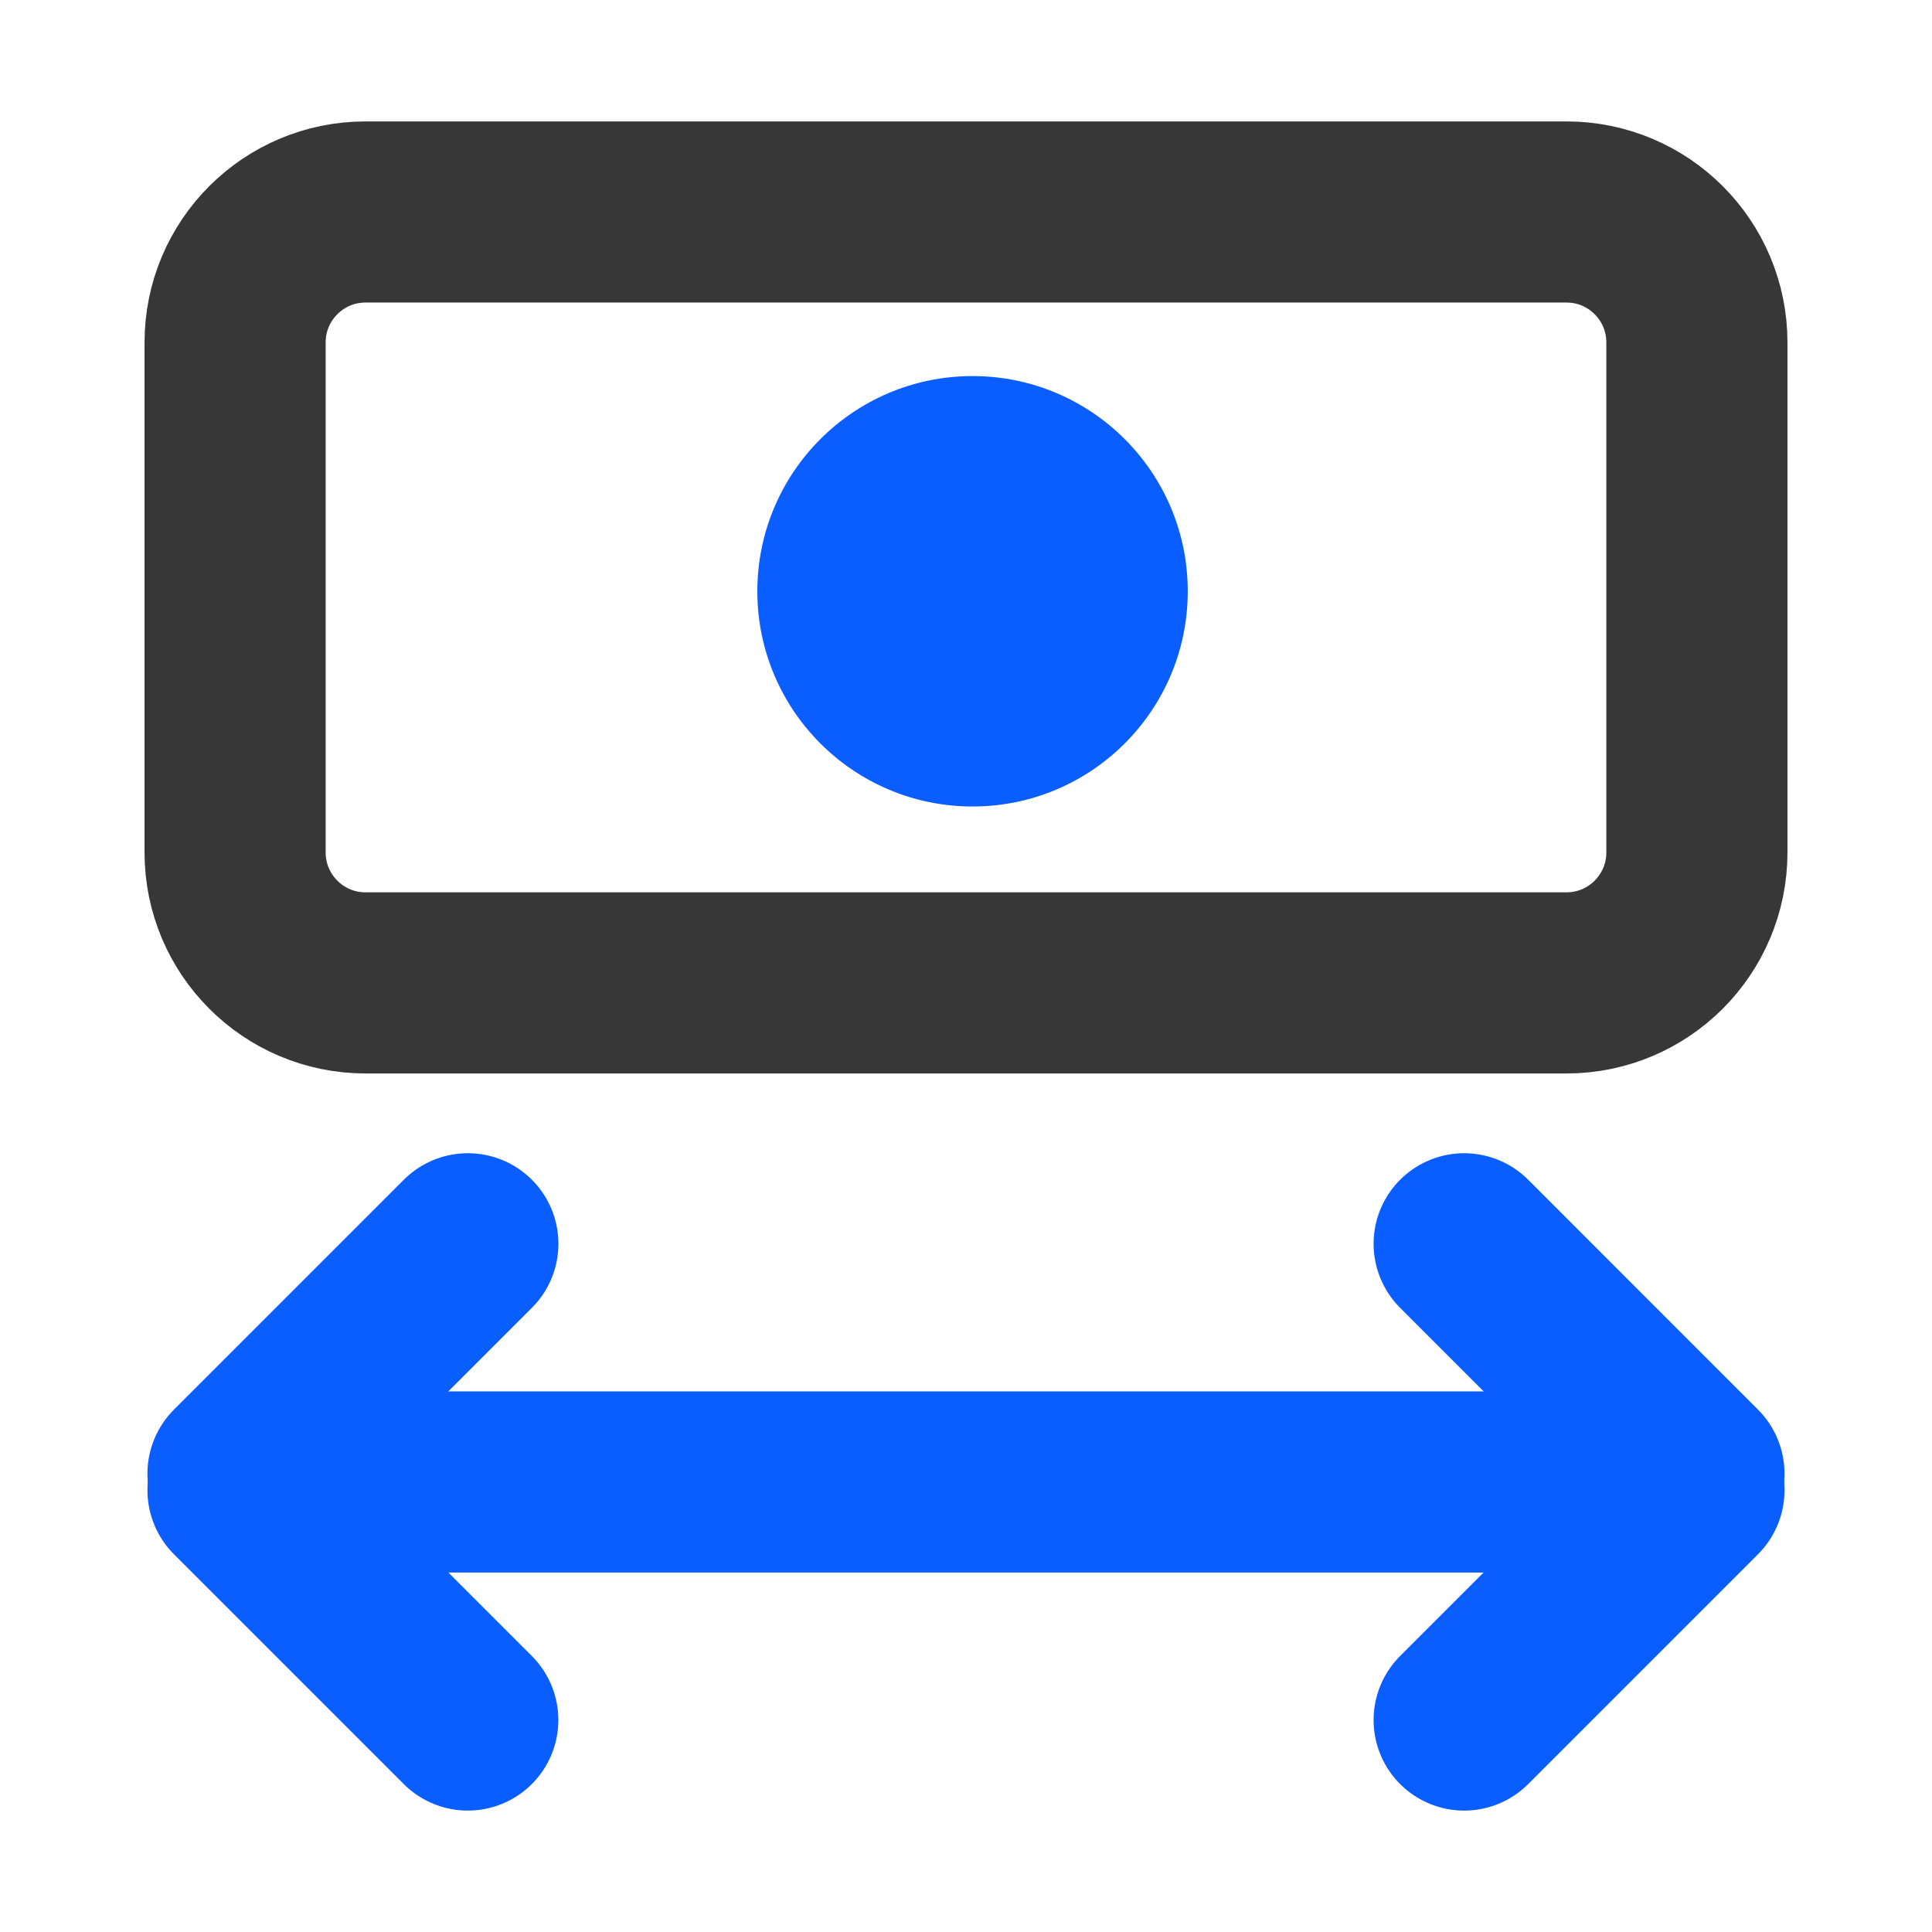
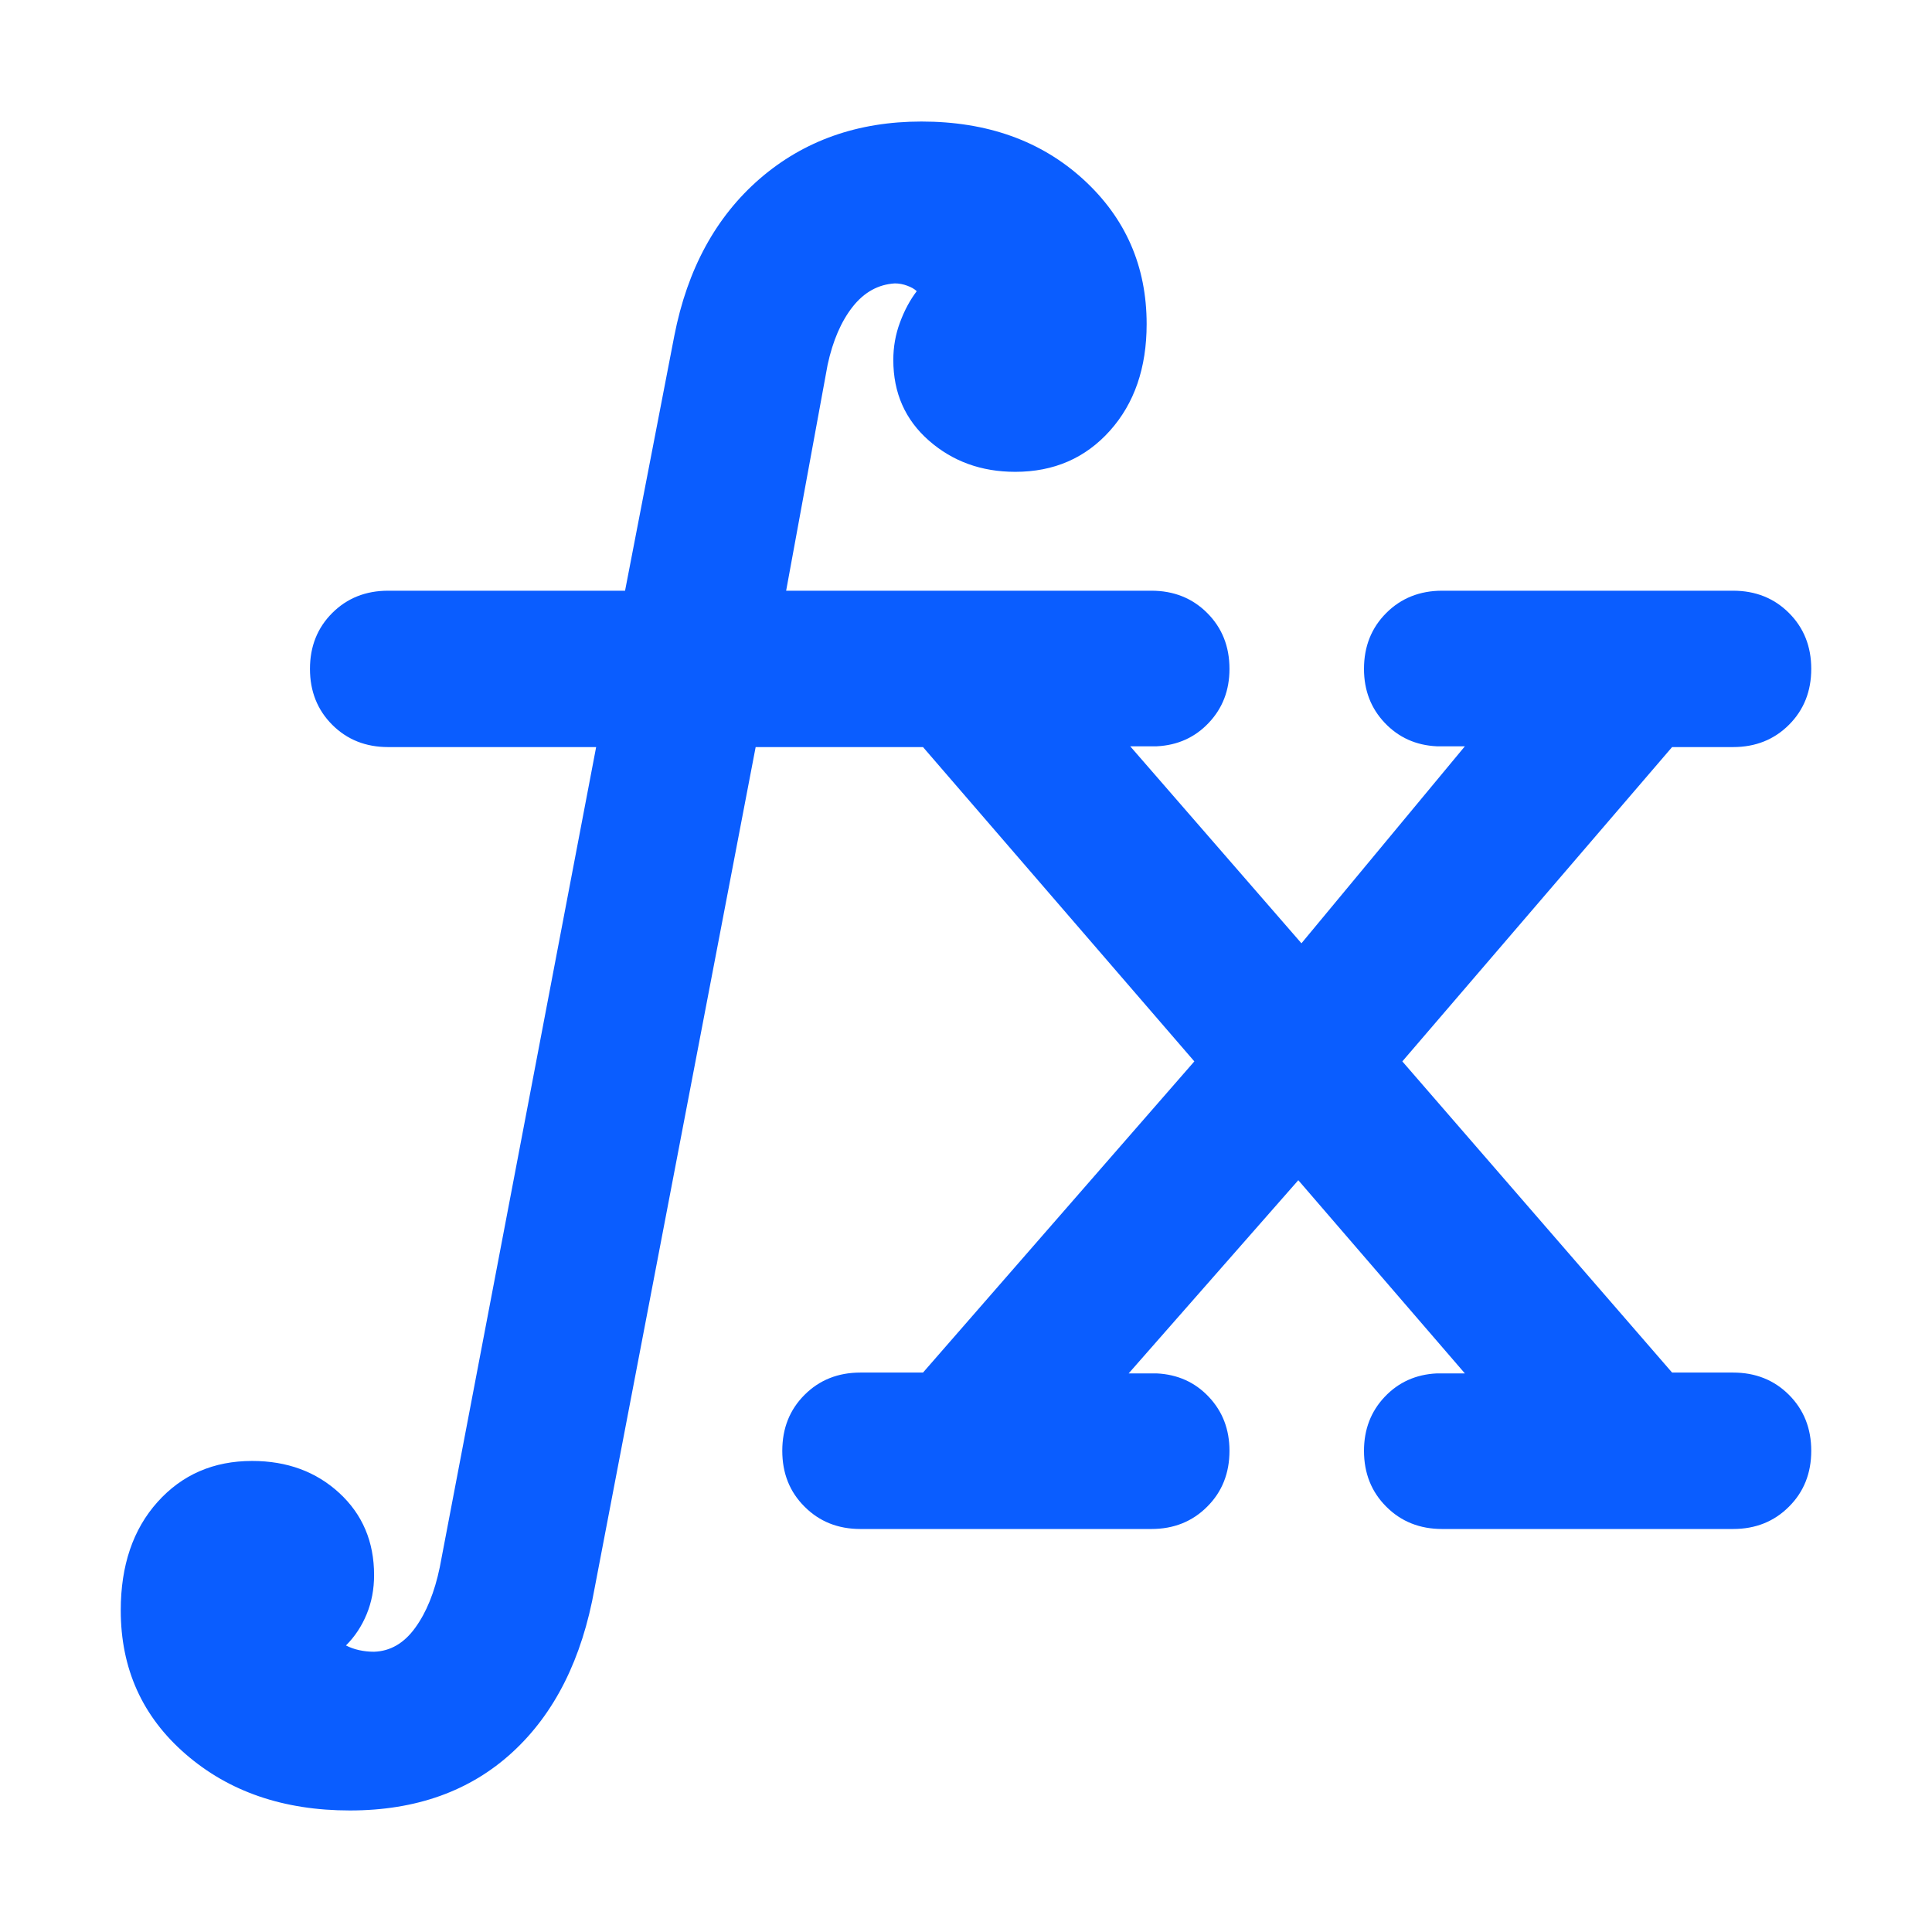
- <svg xmlns="http://www.w3.org/2000/svg" width="32" height="32" viewBox="-2.383 -2 32 32" fill="none">
+ <svg xmlns="http://www.w3.org/2000/svg" width="32" height="32" viewBox="-2 -2.013 32 32" fill="none">
  <g id="Content_STROKE">
-     <path id="Vector" d="M23.562 1.511H3.672C2.478 1.511 1.511 2.478 1.511 3.672V12.119C1.511 13.312 2.478 14.28 3.672 14.28H23.562C24.756 14.28 25.723 13.312 25.723 12.119V3.672C25.723 2.478 24.756 1.511 23.562 1.511Z" stroke="#373737" stroke-width="3.000" stroke-miterlimit="10" />
-     <g id="Group">
-       <path id="Vector_2" d="M24.016 22.546H5.034" stroke="#0A5DFF" stroke-width="3.000" stroke-miterlimit="10" stroke-linecap="round" />
-       <g id="Group_2">
-         <path id="Vector_3" d="M25.674 22.408L21.868 18.601" stroke="#0A5DFF" stroke-width="3.000" stroke-miterlimit="10" stroke-linecap="round" />
-         <path id="Vector_4" d="M25.674 22.683L21.868 26.489" stroke="#0A5DFF" stroke-width="3.000" stroke-miterlimit="10" stroke-linecap="round" />
-       </g>
-       <g id="Group_3">
-         <path id="Vector_5" d="M1.559 22.683L5.365 26.489" stroke="#0A5DFF" stroke-width="3.000" stroke-miterlimit="10" stroke-linecap="round" />
-         <path id="Vector_6" d="M1.559 22.408L5.366 18.601" stroke="#0A5DFF" stroke-width="3.000" stroke-miterlimit="10" stroke-linecap="round" />
-       </g>
-     </g>
-     <path id="Vector_7" d="M13.725 11.358C15.694 11.358 17.29 9.762 17.29 7.793C17.29 5.825 15.694 4.229 13.725 4.229C11.757 4.229 10.161 5.825 10.161 7.793C10.161 9.762 11.757 11.358 13.725 11.358Z" fill="#0A5DFF" />
+     <path id="Vector" d="M3.795 27.974C2.698 27.974 1.792 27.663 1.075 27.041C0.358 26.42 0 25.626 0 24.659C0 23.916 0.203 23.318 0.609 22.865C1.015 22.412 1.537 22.185 2.176 22.185C2.754 22.185 3.236 22.362 3.62 22.716C4.004 23.07 4.196 23.523 4.196 24.076C4.196 24.309 4.155 24.525 4.073 24.723C3.991 24.922 3.877 25.095 3.73 25.241C3.799 25.276 3.872 25.302 3.95 25.319C4.028 25.336 4.11 25.345 4.196 25.345C4.464 25.336 4.691 25.205 4.876 24.95C5.062 24.695 5.198 24.36 5.284 23.946L7.874 10.361H4.429C4.058 10.361 3.749 10.238 3.503 9.992C3.257 9.746 3.134 9.437 3.134 9.066C3.134 8.694 3.257 8.386 3.503 8.14C3.749 7.894 4.058 7.771 4.429 7.771H8.353L9.169 3.548C9.385 2.443 9.858 1.576 10.587 0.945C11.317 0.315 12.209 0 13.262 0C14.35 0 15.243 0.319 15.943 0.958C16.642 1.597 16.992 2.396 16.992 3.354C16.992 4.079 16.789 4.669 16.383 5.122C15.977 5.575 15.455 5.802 14.816 5.802C14.255 5.802 13.778 5.629 13.385 5.284C12.992 4.939 12.796 4.494 12.796 3.95C12.796 3.734 12.832 3.527 12.906 3.329C12.979 3.13 13.072 2.957 13.184 2.81C13.15 2.776 13.098 2.746 13.029 2.72C12.96 2.694 12.891 2.681 12.821 2.681C12.545 2.698 12.312 2.828 12.122 3.069C11.932 3.311 11.794 3.631 11.708 4.028L11.021 7.771H17.07C17.441 7.771 17.749 7.894 17.995 8.14C18.241 8.386 18.364 8.694 18.364 9.066C18.364 9.42 18.25 9.717 18.021 9.959C17.793 10.201 17.505 10.331 17.16 10.348H16.72L19.556 13.611L22.263 10.348H21.796C21.451 10.331 21.164 10.201 20.935 9.959C20.706 9.717 20.592 9.42 20.592 9.066C20.592 8.694 20.715 8.386 20.961 8.14C21.207 7.894 21.516 7.771 21.887 7.771H26.705C27.076 7.771 27.385 7.894 27.631 8.14C27.877 8.386 28 8.694 28 9.066C28 9.437 27.877 9.746 27.631 9.992C27.385 10.238 27.076 10.361 26.705 10.361H25.695L21.227 15.567L25.695 20.721H26.705C27.076 20.721 27.385 20.844 27.631 21.09C27.877 21.337 28 21.645 28 22.017C28 22.388 27.877 22.697 27.631 22.942C27.385 23.189 27.076 23.312 26.705 23.312H21.887C21.516 23.312 21.207 23.189 20.961 22.942C20.715 22.697 20.592 22.388 20.592 22.017C20.592 21.663 20.706 21.365 20.935 21.123C21.164 20.881 21.451 20.752 21.796 20.735H22.263L19.504 17.535L16.694 20.735H17.16C17.505 20.752 17.793 20.881 18.021 21.123C18.25 21.365 18.364 21.663 18.364 22.017C18.364 22.388 18.241 22.697 17.995 22.942C17.749 23.189 17.441 23.312 17.07 23.312H12.252C11.88 23.312 11.572 23.189 11.326 22.942C11.079 22.697 10.957 22.388 10.957 22.017C10.957 21.645 11.079 21.337 11.326 21.09C11.572 20.844 11.88 20.721 12.252 20.721H13.288L17.782 15.567L13.288 10.361H10.516L7.848 24.296C7.641 25.461 7.188 26.366 6.488 27.009C5.789 27.652 4.891 27.974 3.795 27.974Z" fill="#0A5DFF" />
  </g>
</svg>
